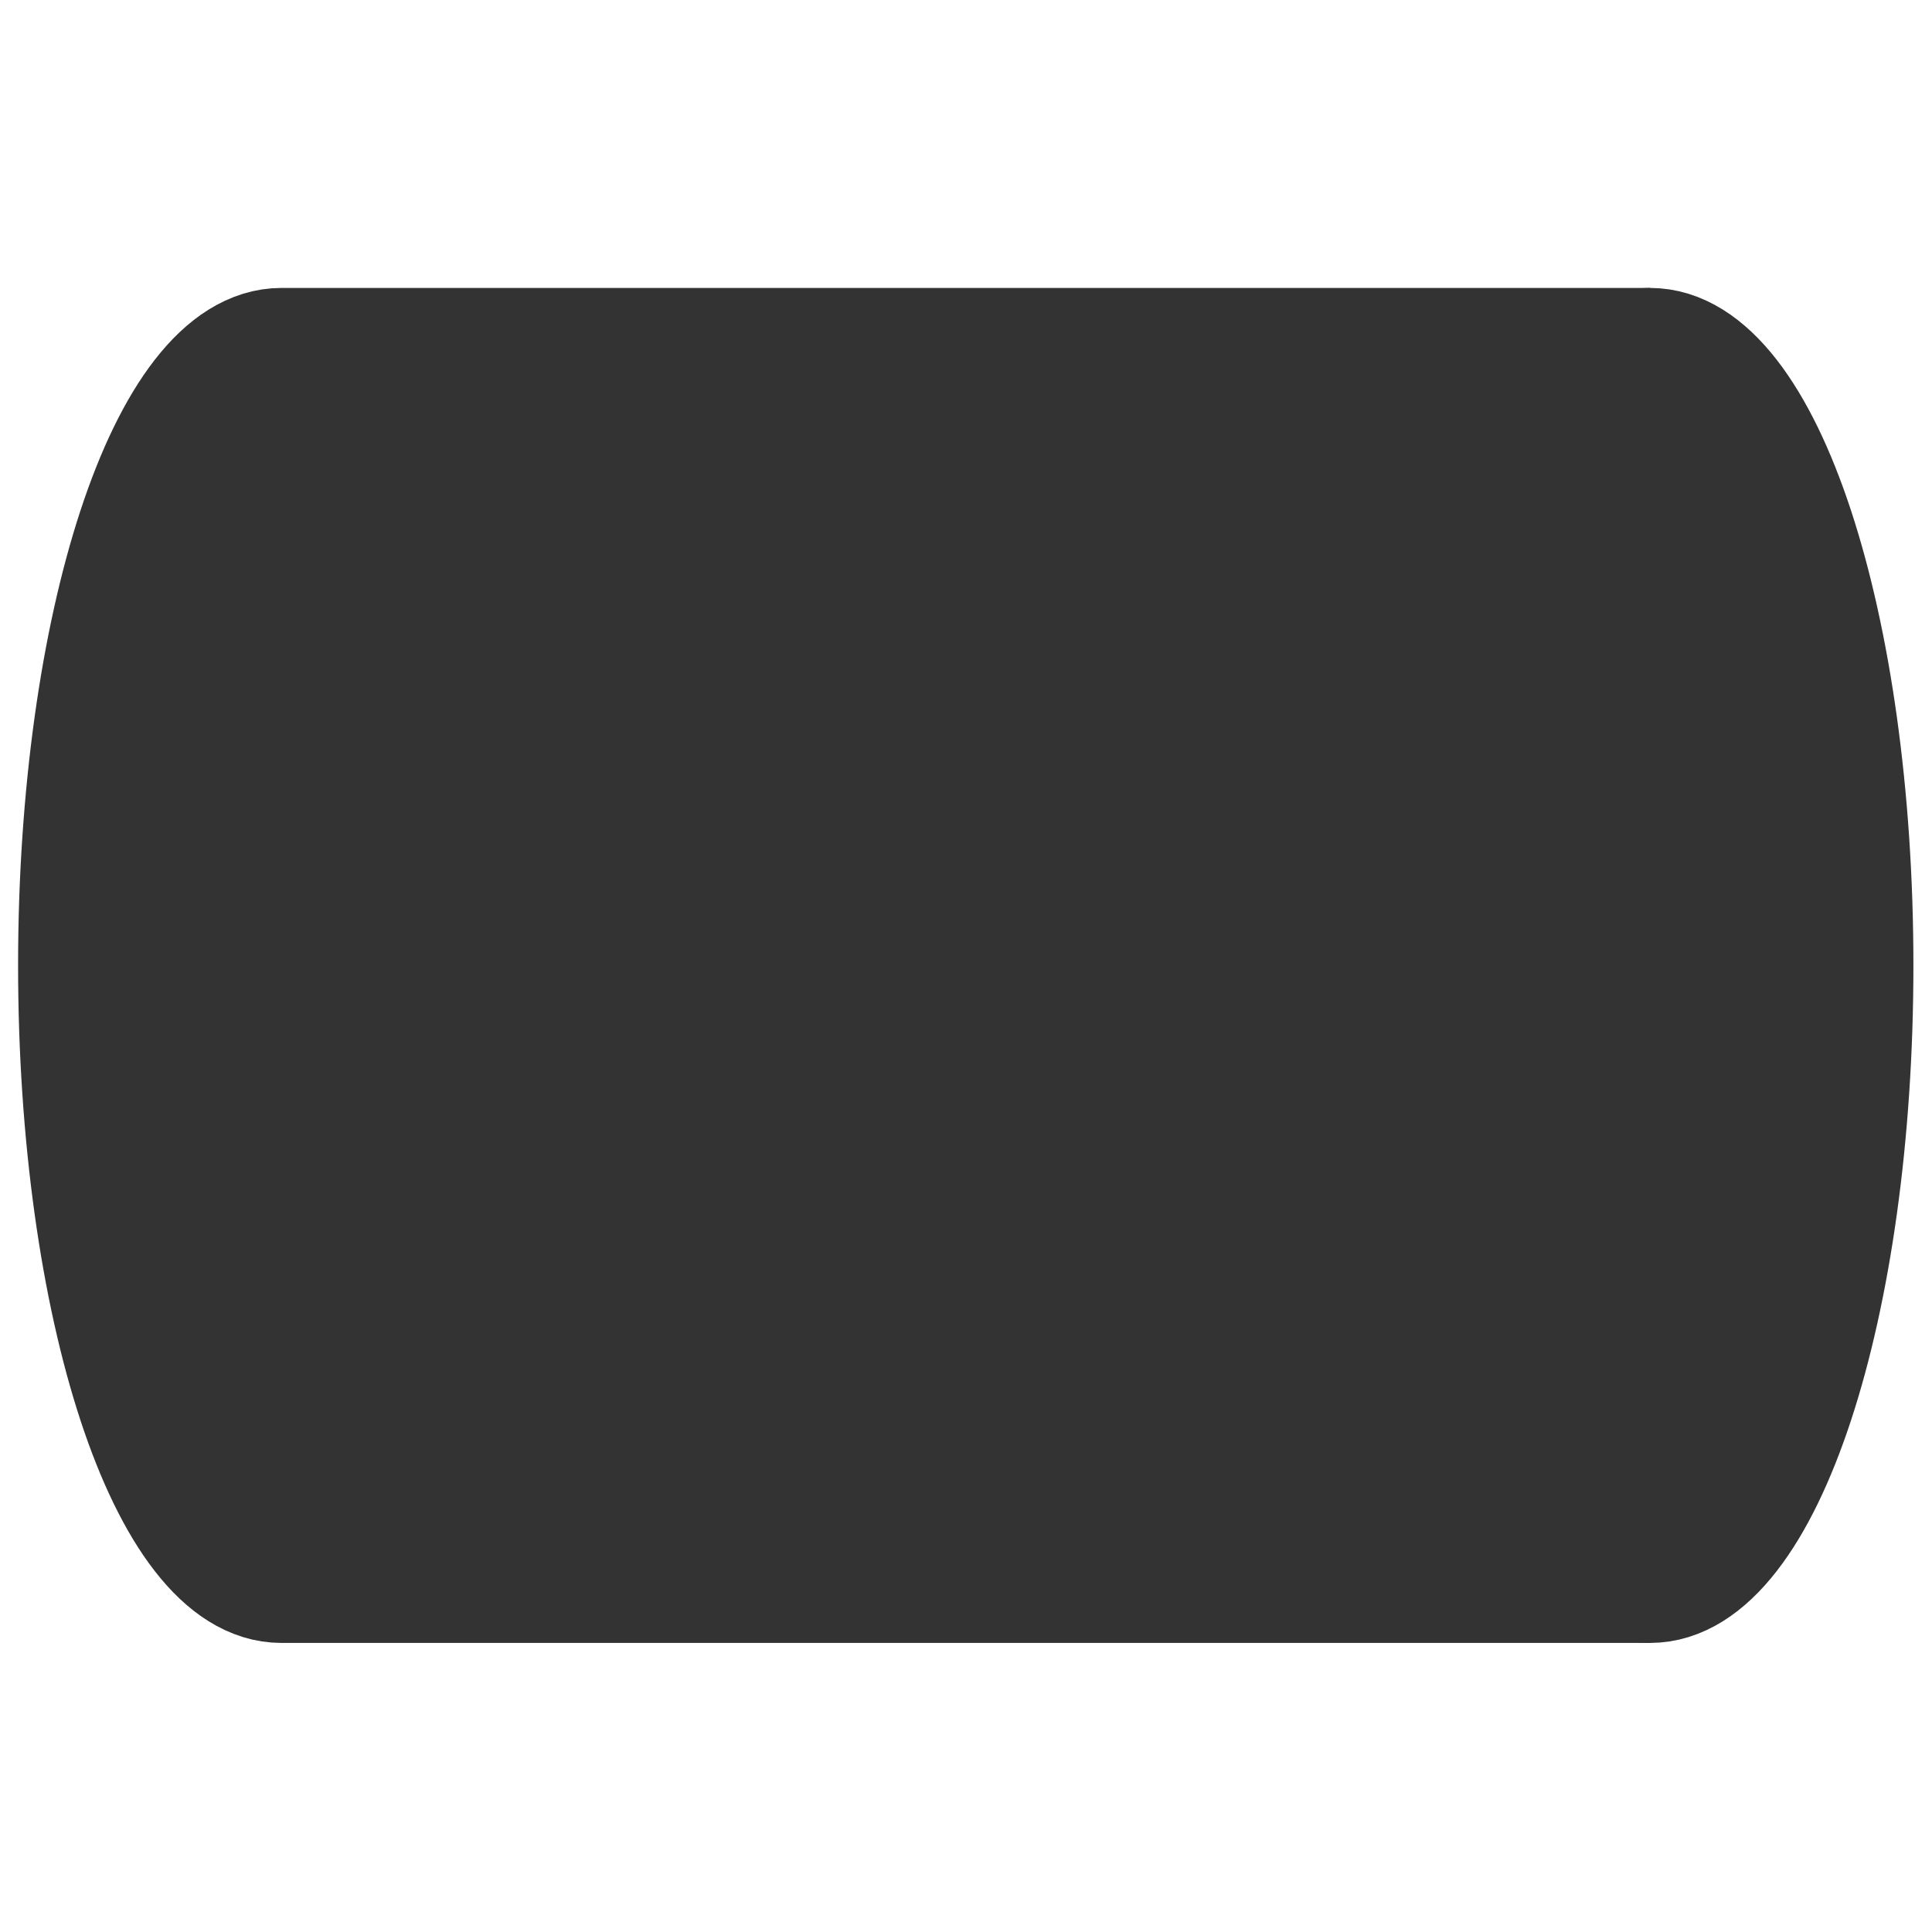
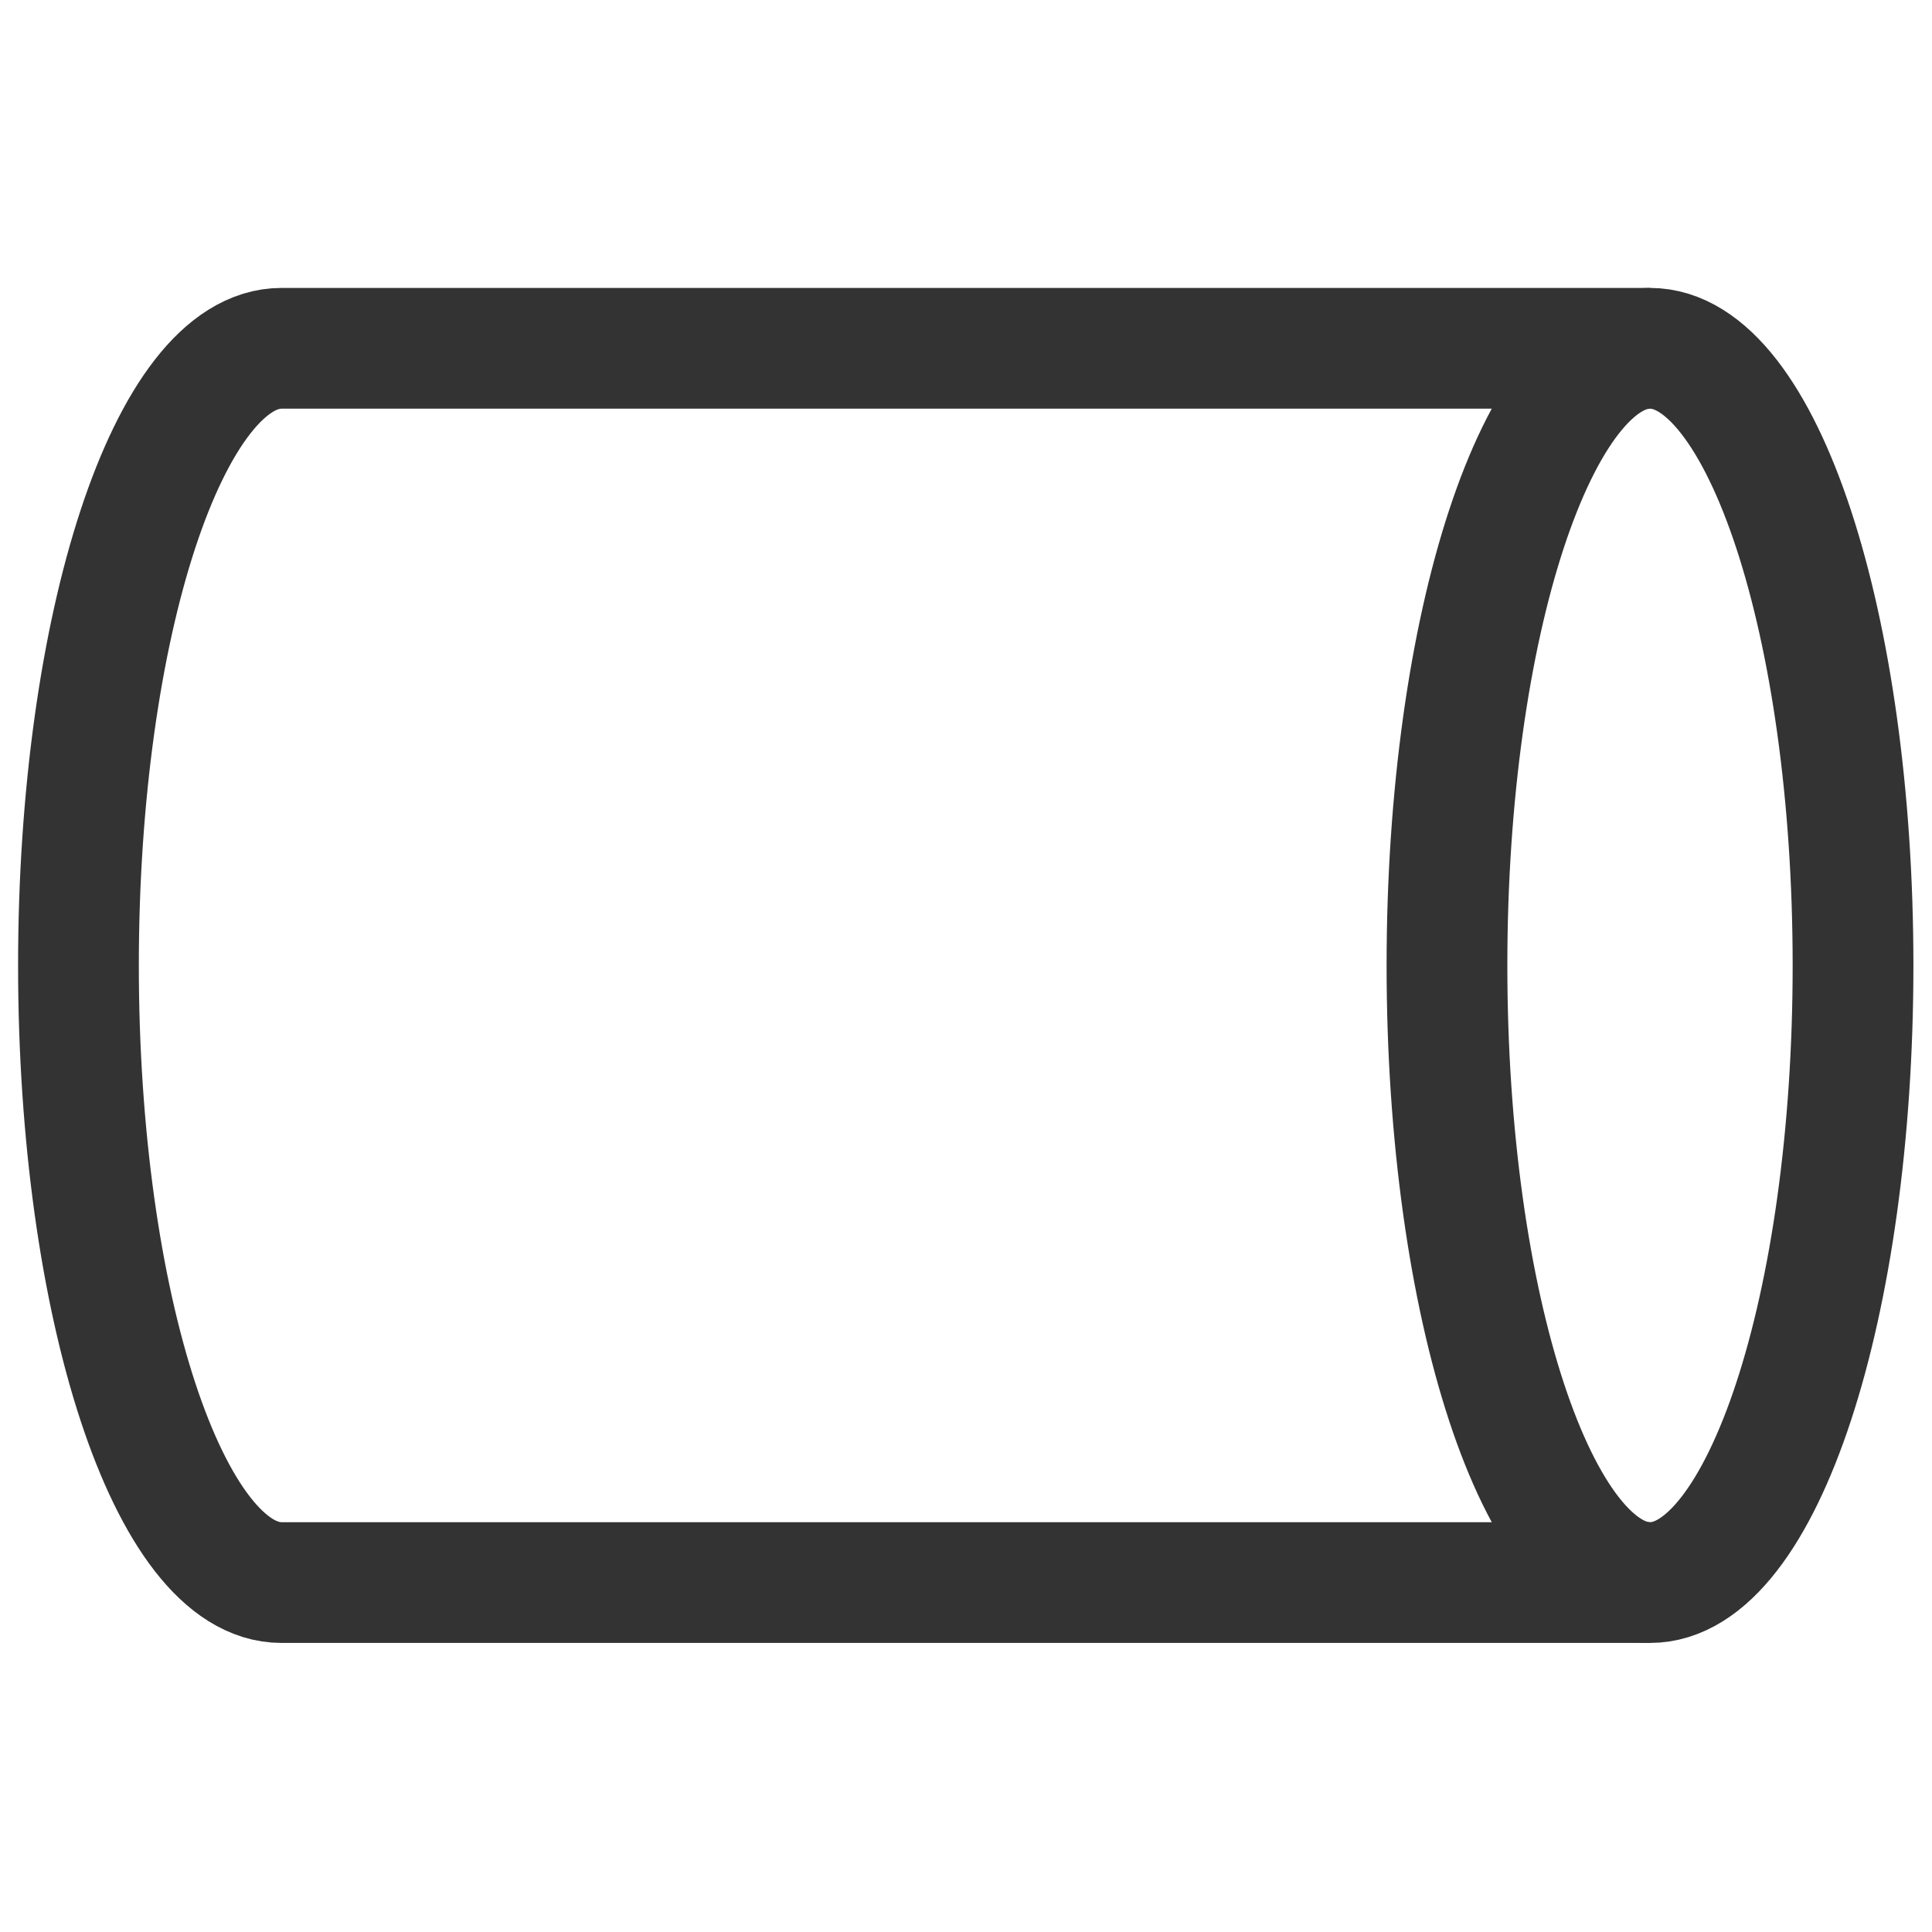
<svg xmlns="http://www.w3.org/2000/svg" id="Layer_1" version="1.1" viewBox="0 0 160 160" width="16" height="16">
-   <path d="M136.646,131.061c0,0-106.369,0-113.334,0  c-9.286,0-16.814-22.882-16.814-51.108s7.528-51.108,16.814-51.108c6.441,0,113.334,0,113.334,0" fill="#333333" stroke="#333333" stroke-miterlimit="10" stroke-width="10" />
-   <ellipse cx="136.646" cy="79.953" fill="#333333" rx="16.814" ry="51.108" stroke="#333333" stroke-miterlimit="10" stroke-width="10" />
+   <path d="M136.646,131.061c0,0-106.369,0-113.334,0  c-9.286,0-16.814-22.882-16.814-51.108s7.528-51.108,16.814-51.108c6.441,0,113.334,0,113.334,0" fill="none" stroke="#333333" stroke-miterlimit="10" stroke-width="10" />
+   <ellipse cx="136.646" cy="79.953" fill="none" rx="16.814" ry="51.108" stroke="#333333" stroke-miterlimit="10" stroke-width="10" />
</svg>
